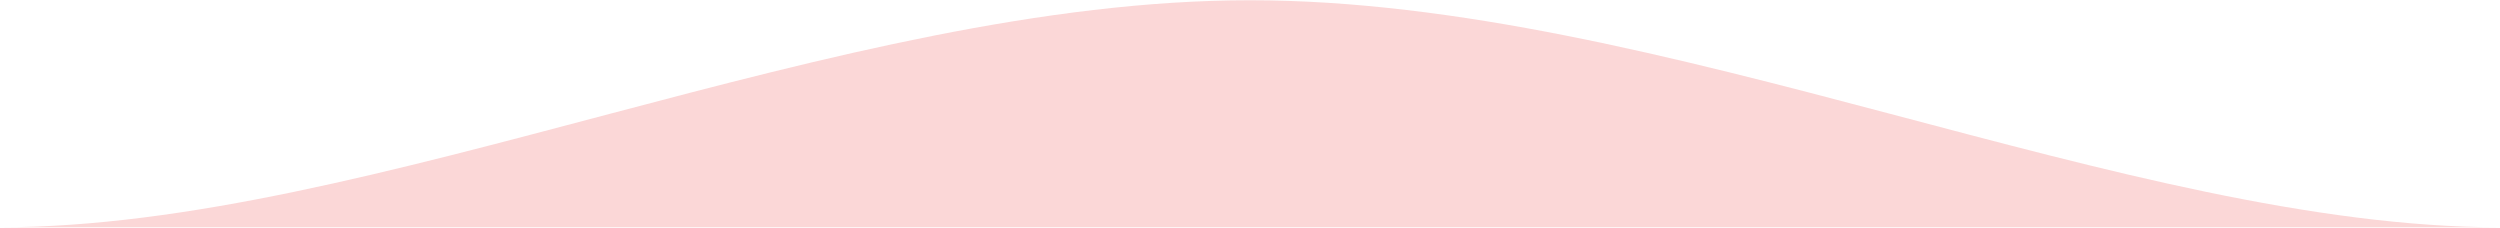
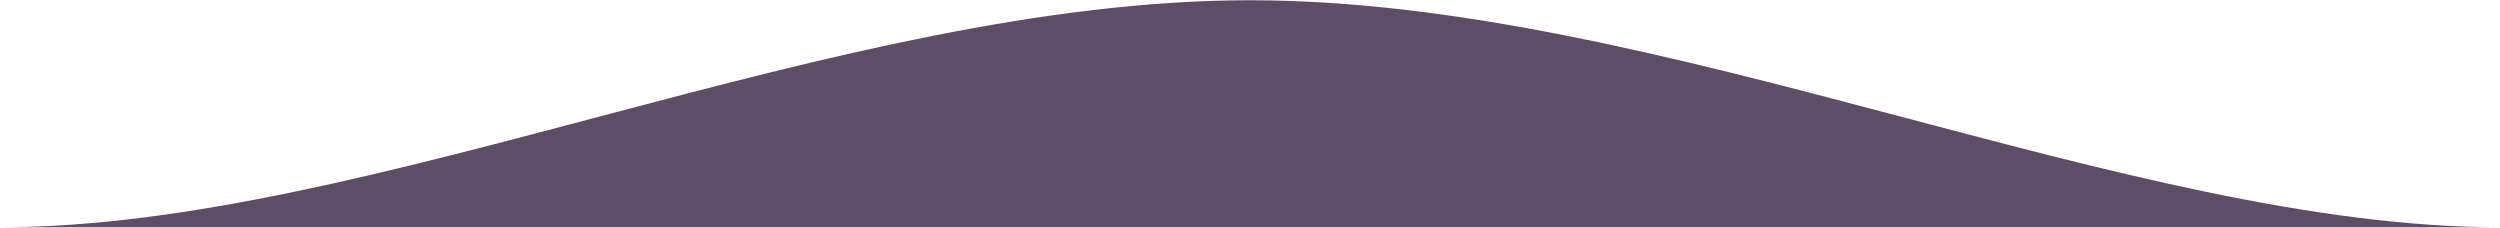
<svg xmlns="http://www.w3.org/2000/svg" version="1.1" id="Layer_1" x="0px" y="0px" width="220px" height="20px" viewBox="0 0 220 20" enable-background="new 0 0 220 20" xml:space="preserve">
-   <path fill="#FBD7D7" d="M0,20C32.707,20,73.794,0.022,110,0.022C146.205,0.022,187.293,20,220,20H0z" />
+   <path fill="#5d4d66" d="M0,20C32.707,20,73.794,0.022,110,0.022C146.205,0.022,187.293,20,220,20H0z" />
</svg>
